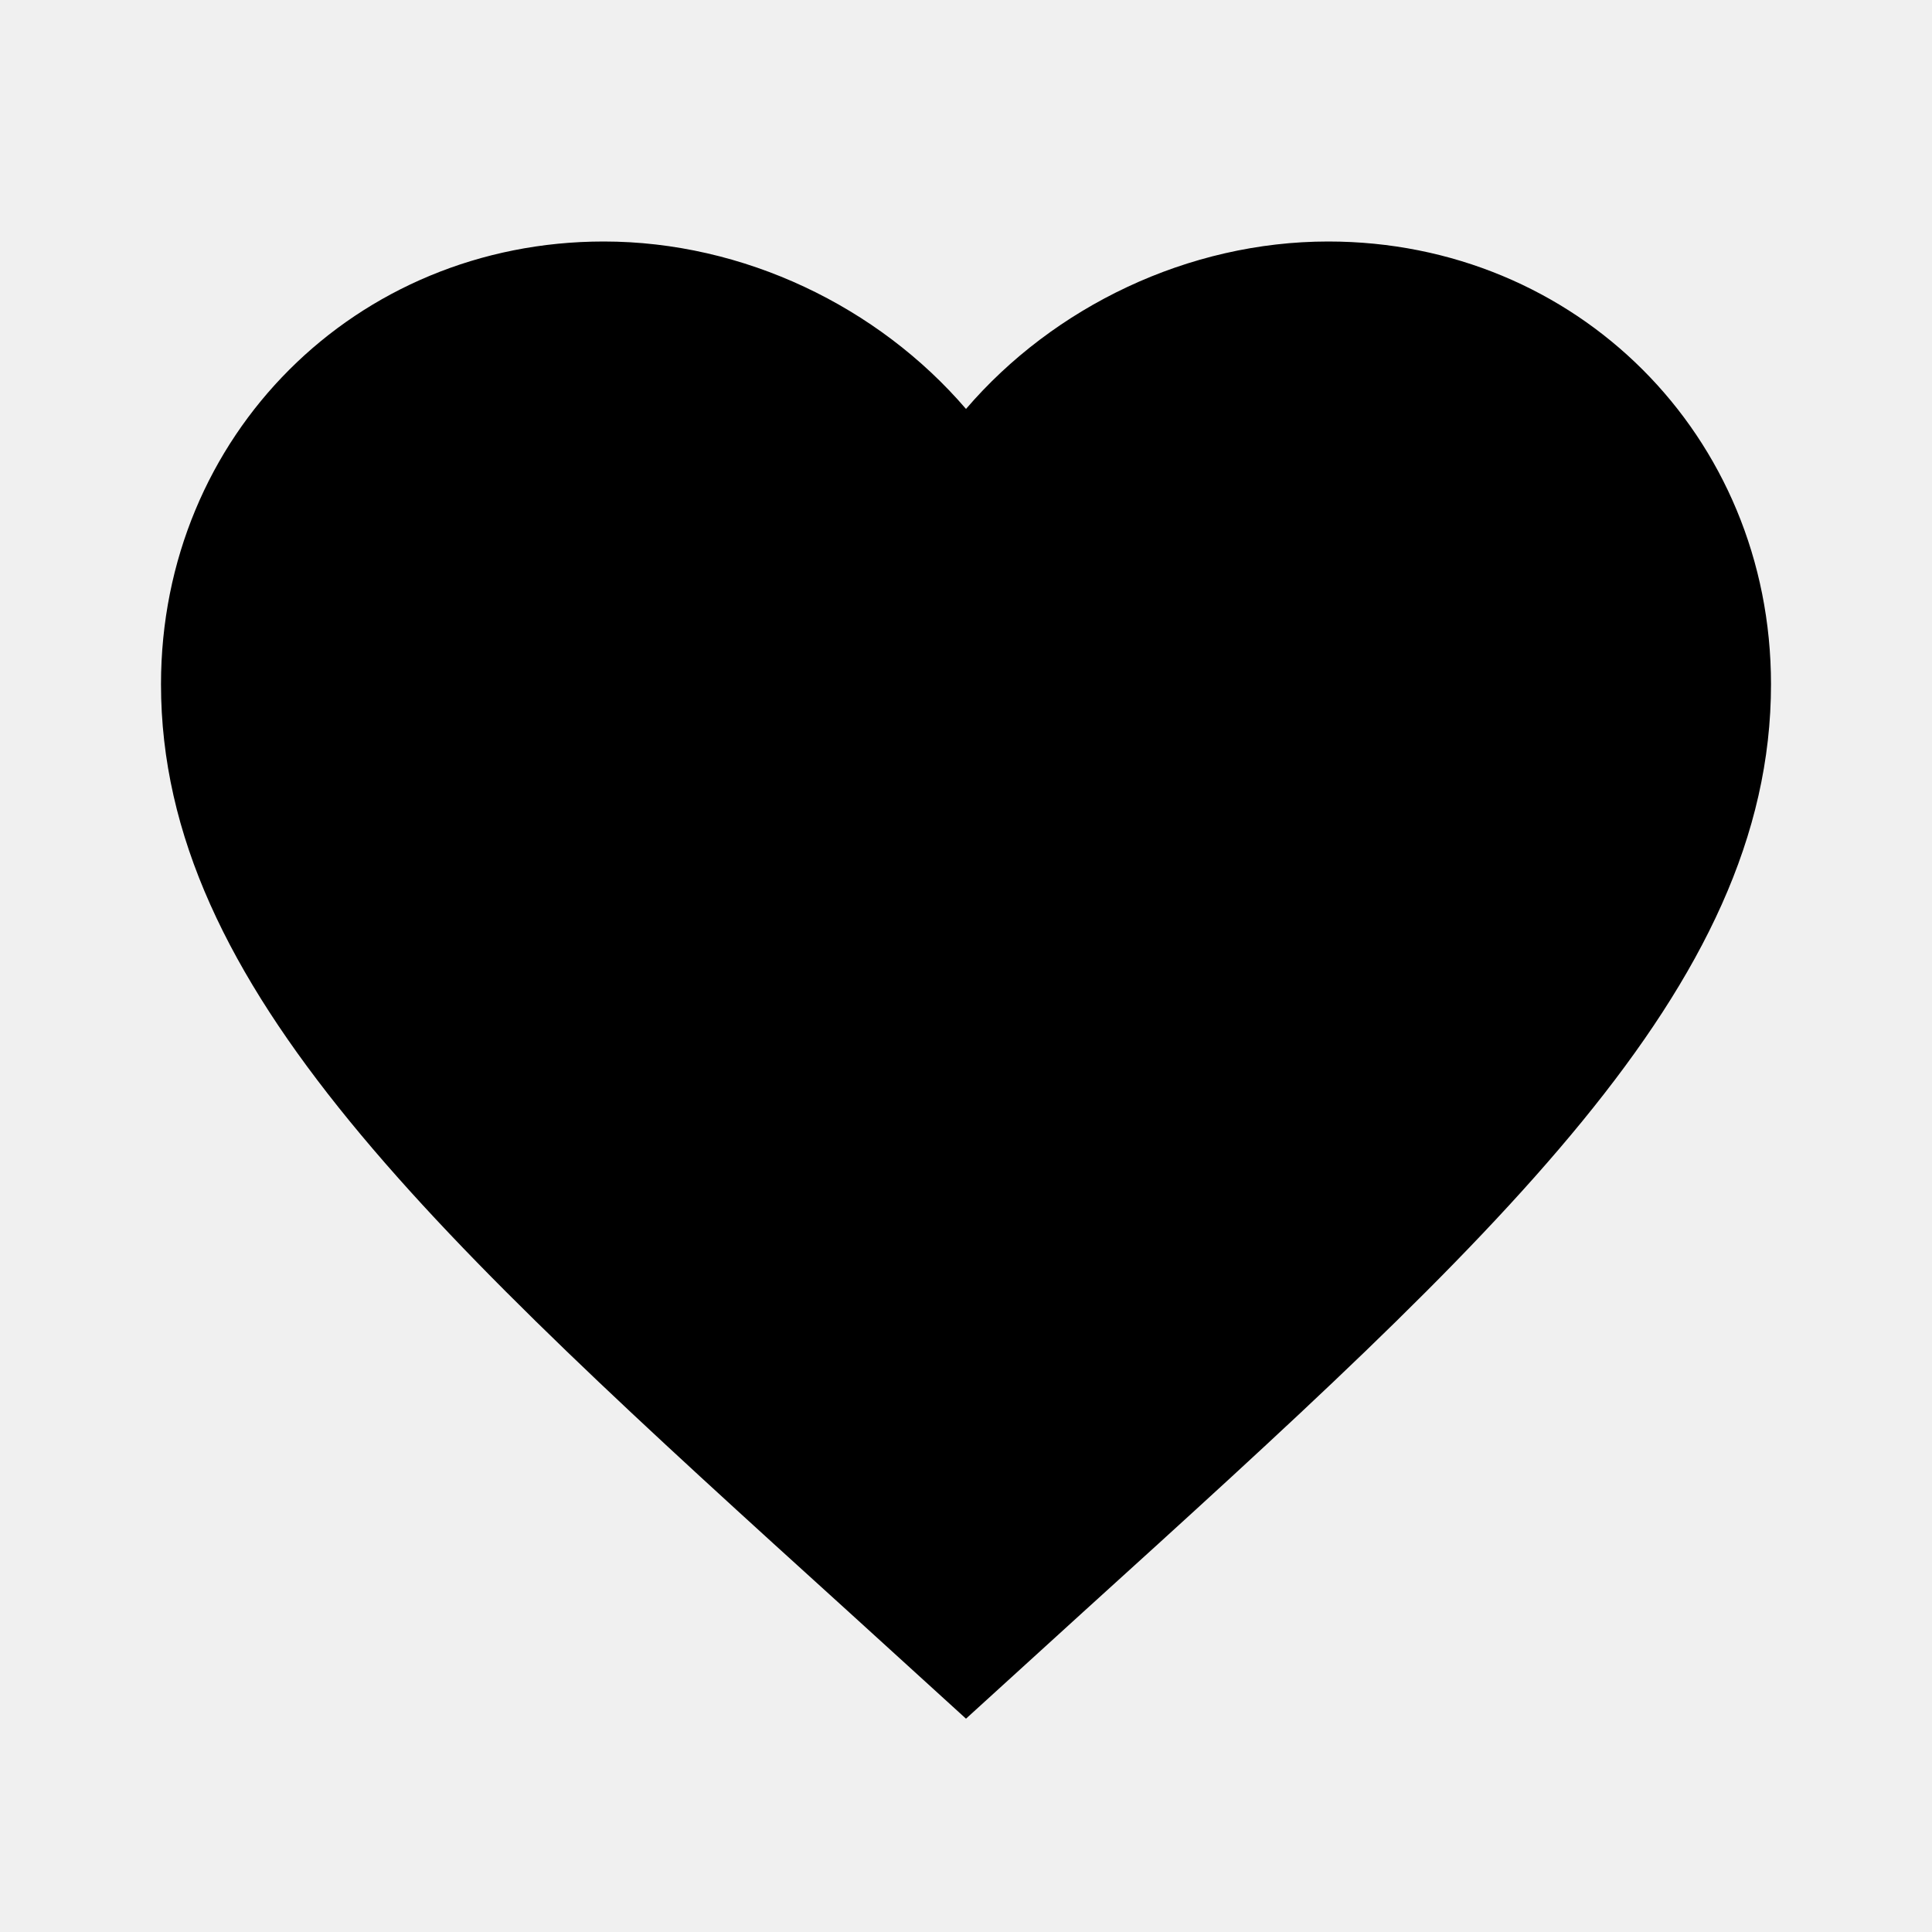
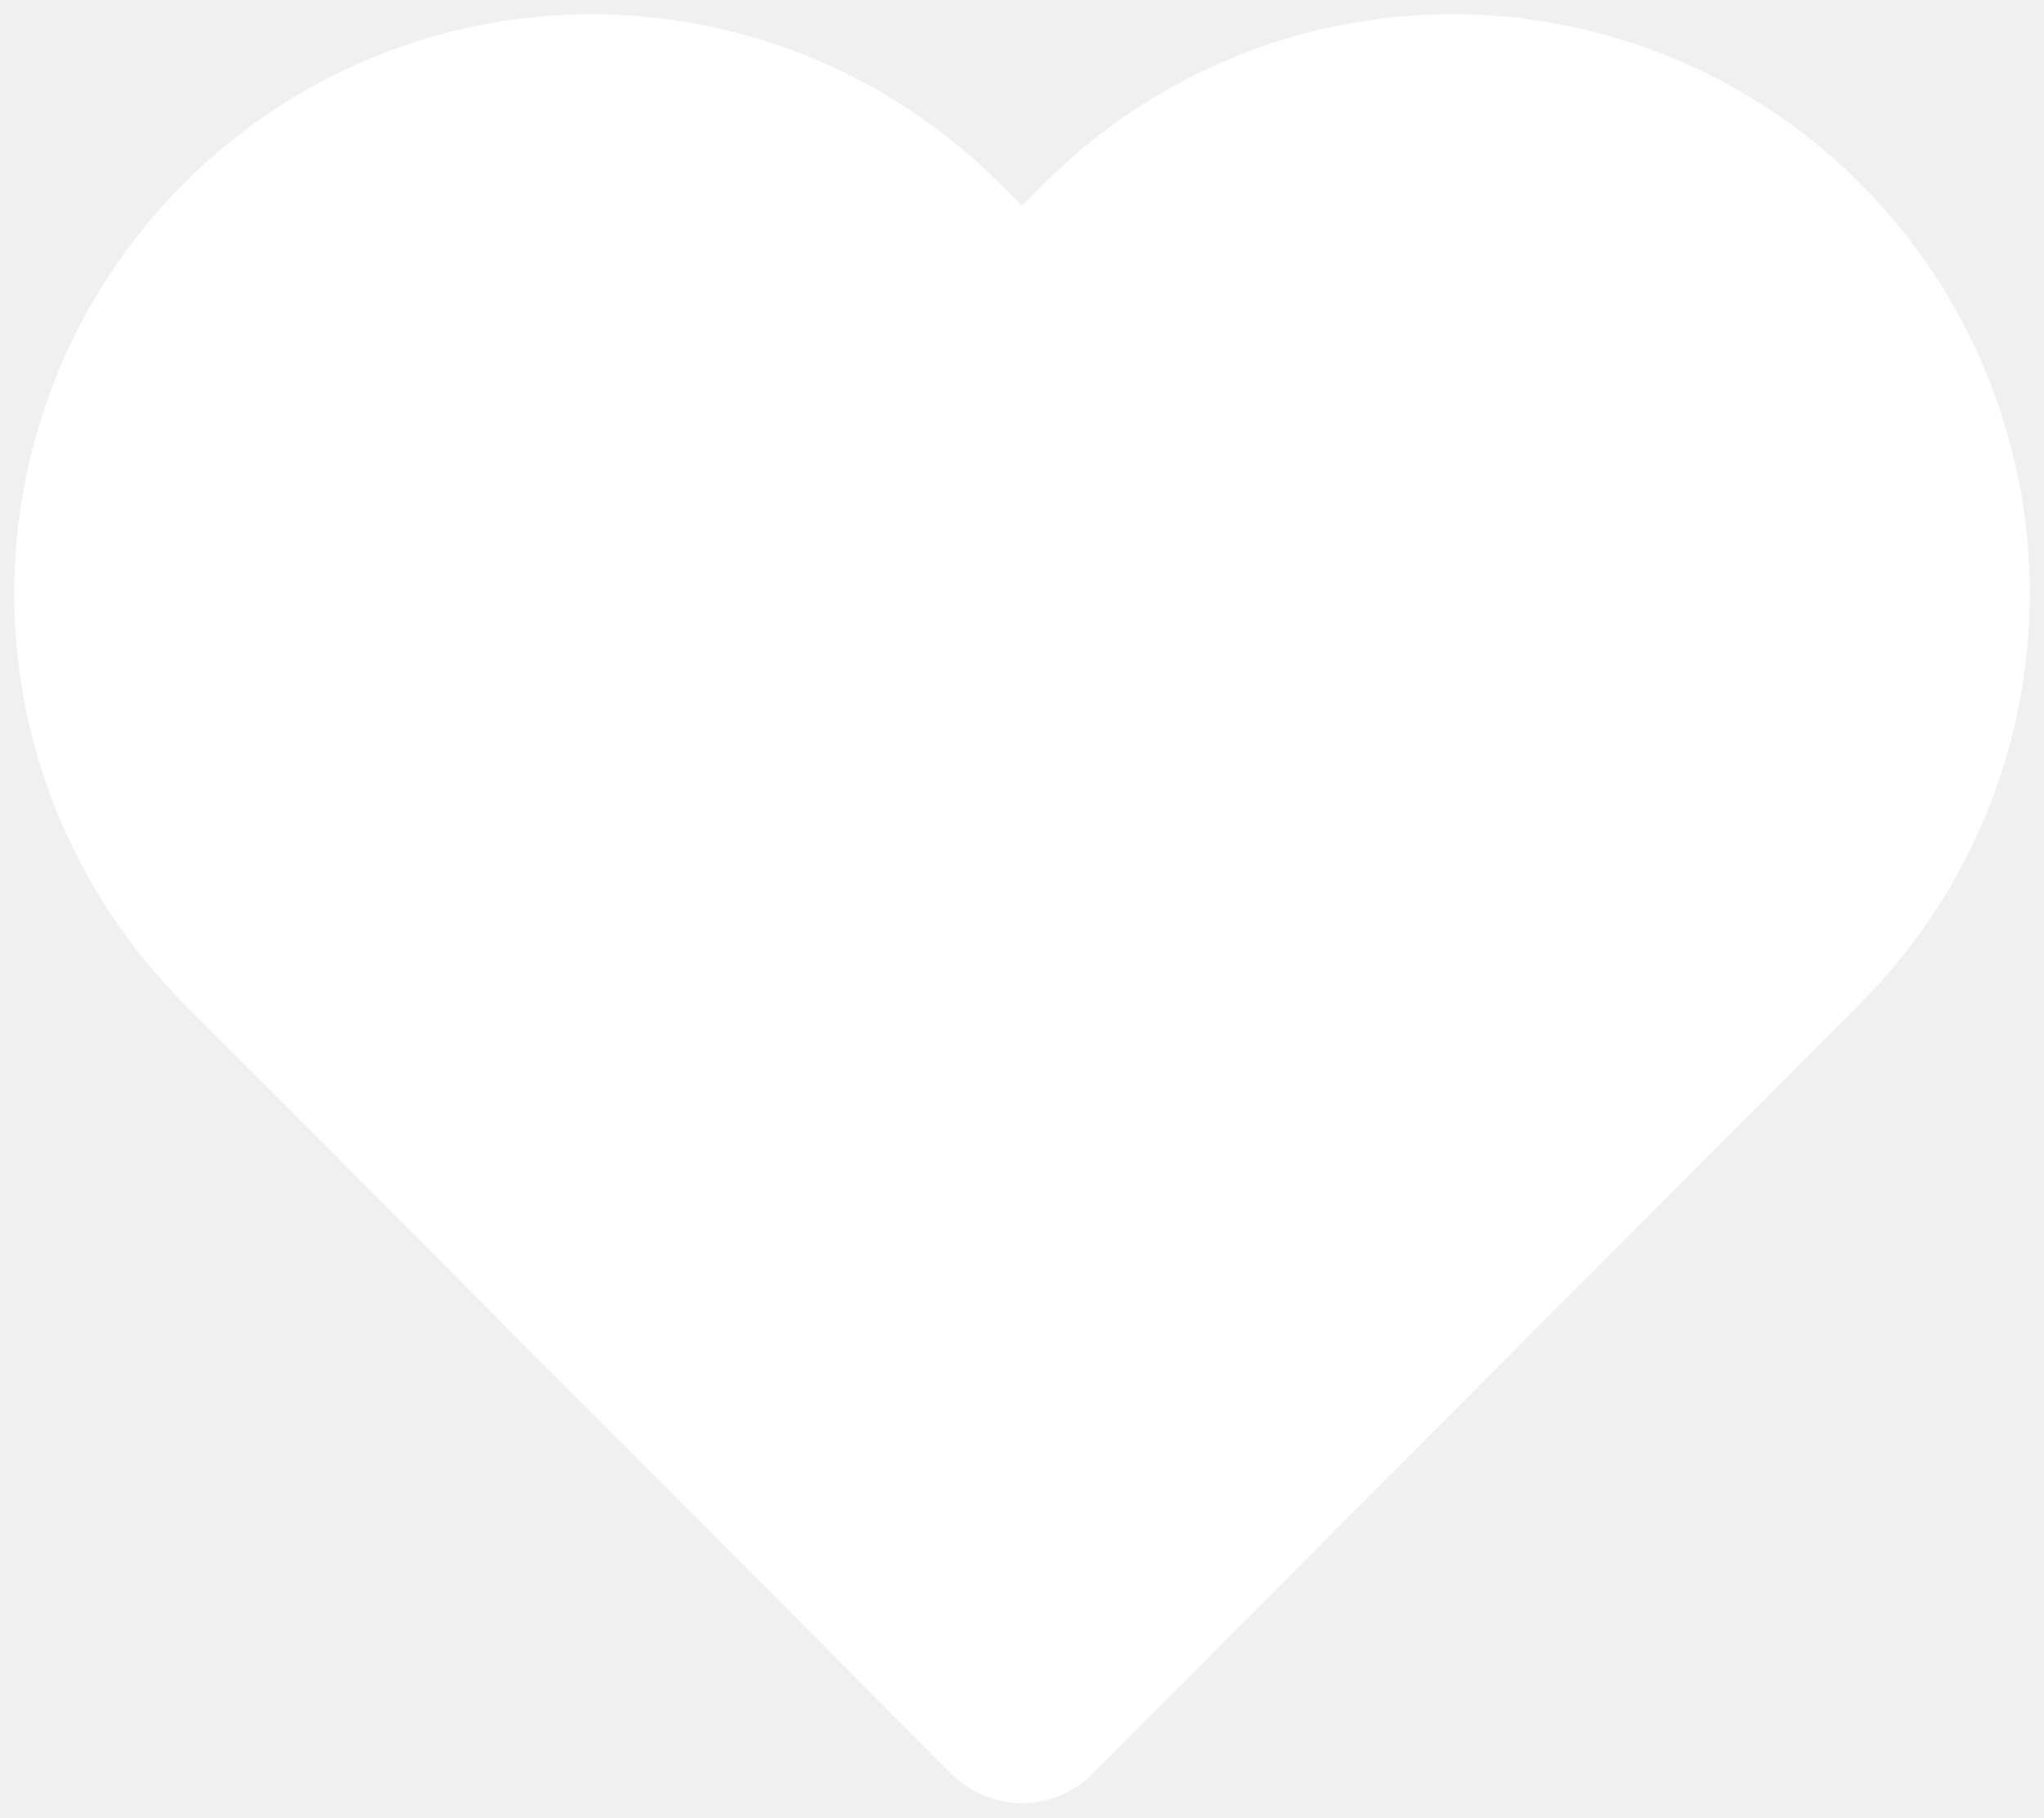
- <svg xmlns="http://www.w3.org/2000/svg" viewBox="0 0 24 24">
-   <path d="M12,21.35L10.55,20.03C5.4,15.36 2,12.27 2,8.5C2,5.41 4.42,3 7.5,3C9.24,3 10.91,3.81 12,5.08C13.09,3.81 14.76,3 16.5,3C19.58,3 22,5.41 22,8.5C22,12.27 18.6,15.36 13.45,20.03L12,21.35Z" />
+ <svg xmlns="http://www.w3.org/2000/svg" width="18" height="16" viewBox="0 0 18 16" fill="none">
+   <path d="M15.766 2.238C15.375 1.845 14.911 1.534 14.4 1.322C13.889 1.109 13.342 1 12.789 1C12.236 1 11.688 1.109 11.177 1.322C10.666 1.534 10.202 1.845 9.811 2.238L9 3.052L8.188 2.238C7.399 1.445 6.328 1 5.211 1C4.094 1 3.023 1.445 2.233 2.238C1.444 3.03 1 4.104 1 5.225C1 6.345 1.444 7.42 2.233 8.212L3.045 9.026L9 15L14.955 9.026L15.766 8.212C16.157 7.82 16.468 7.354 16.679 6.841C16.891 6.329 17 5.78 17 5.225C17 4.67 16.891 4.121 16.679 3.608C16.468 3.096 16.157 2.63 15.766 2.238Z" fill="white" stroke="white" stroke-width="1.75" stroke-linecap="round" stroke-linejoin="round" />
</svg>
